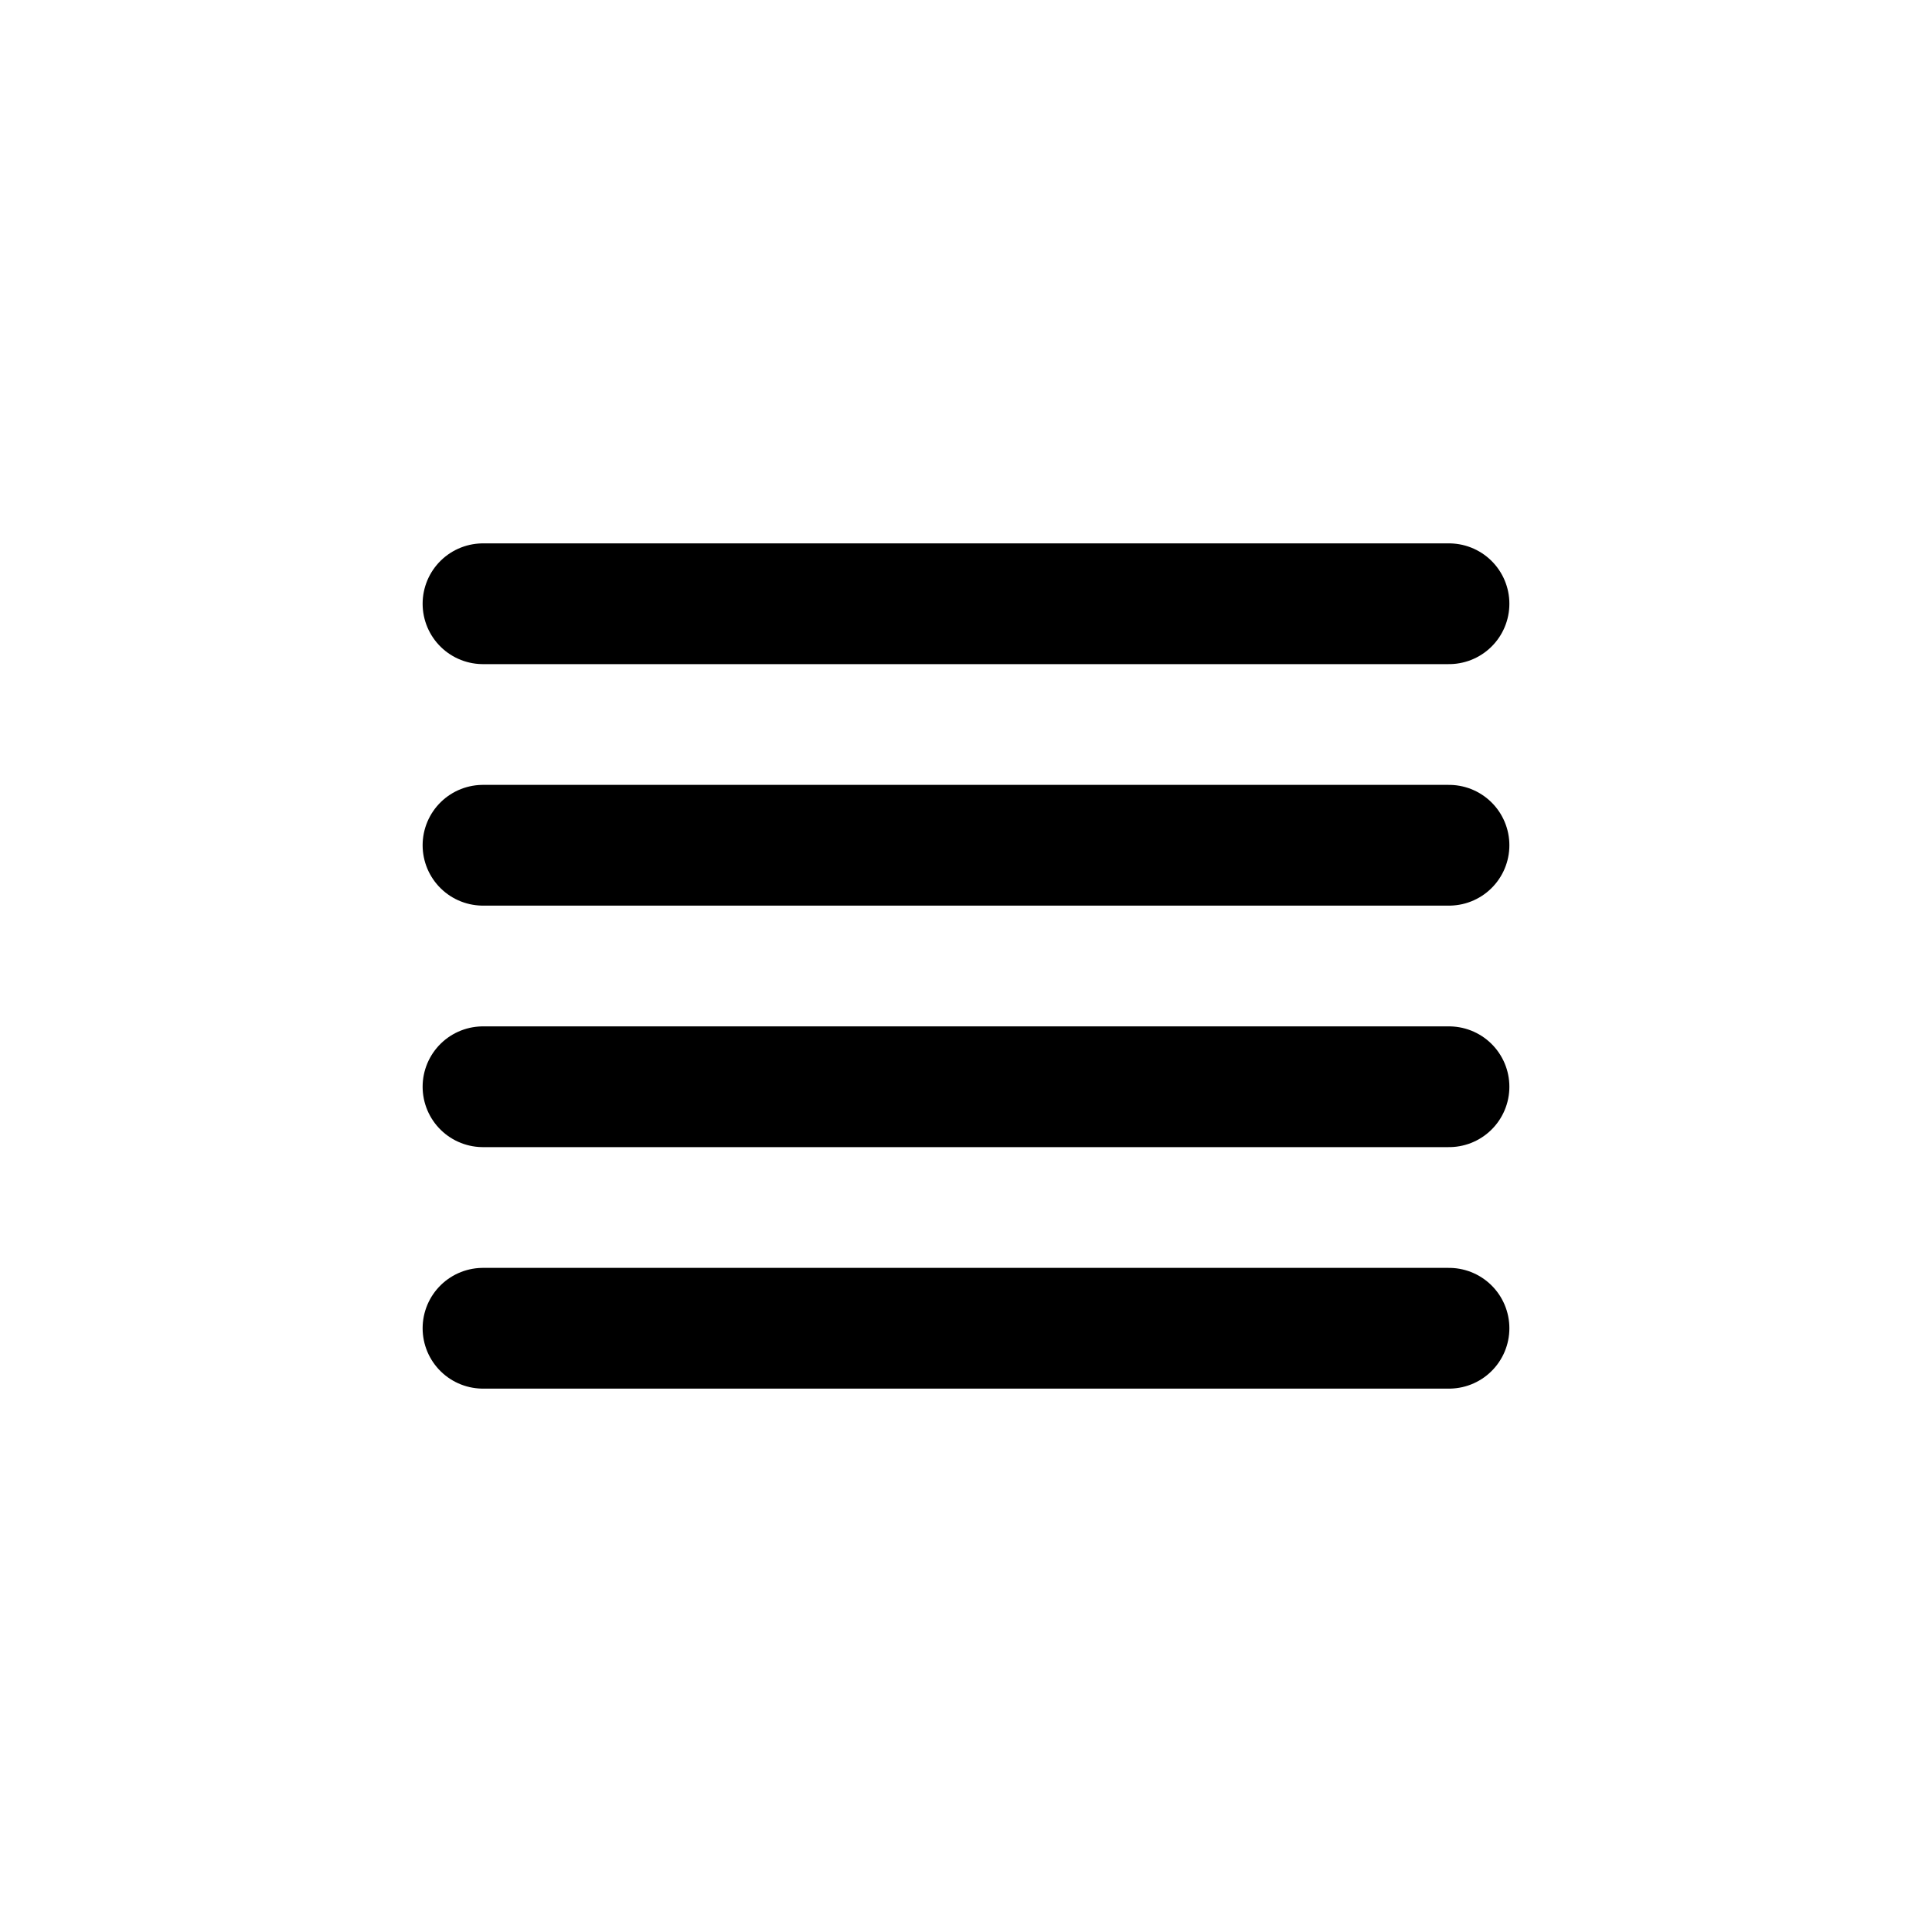
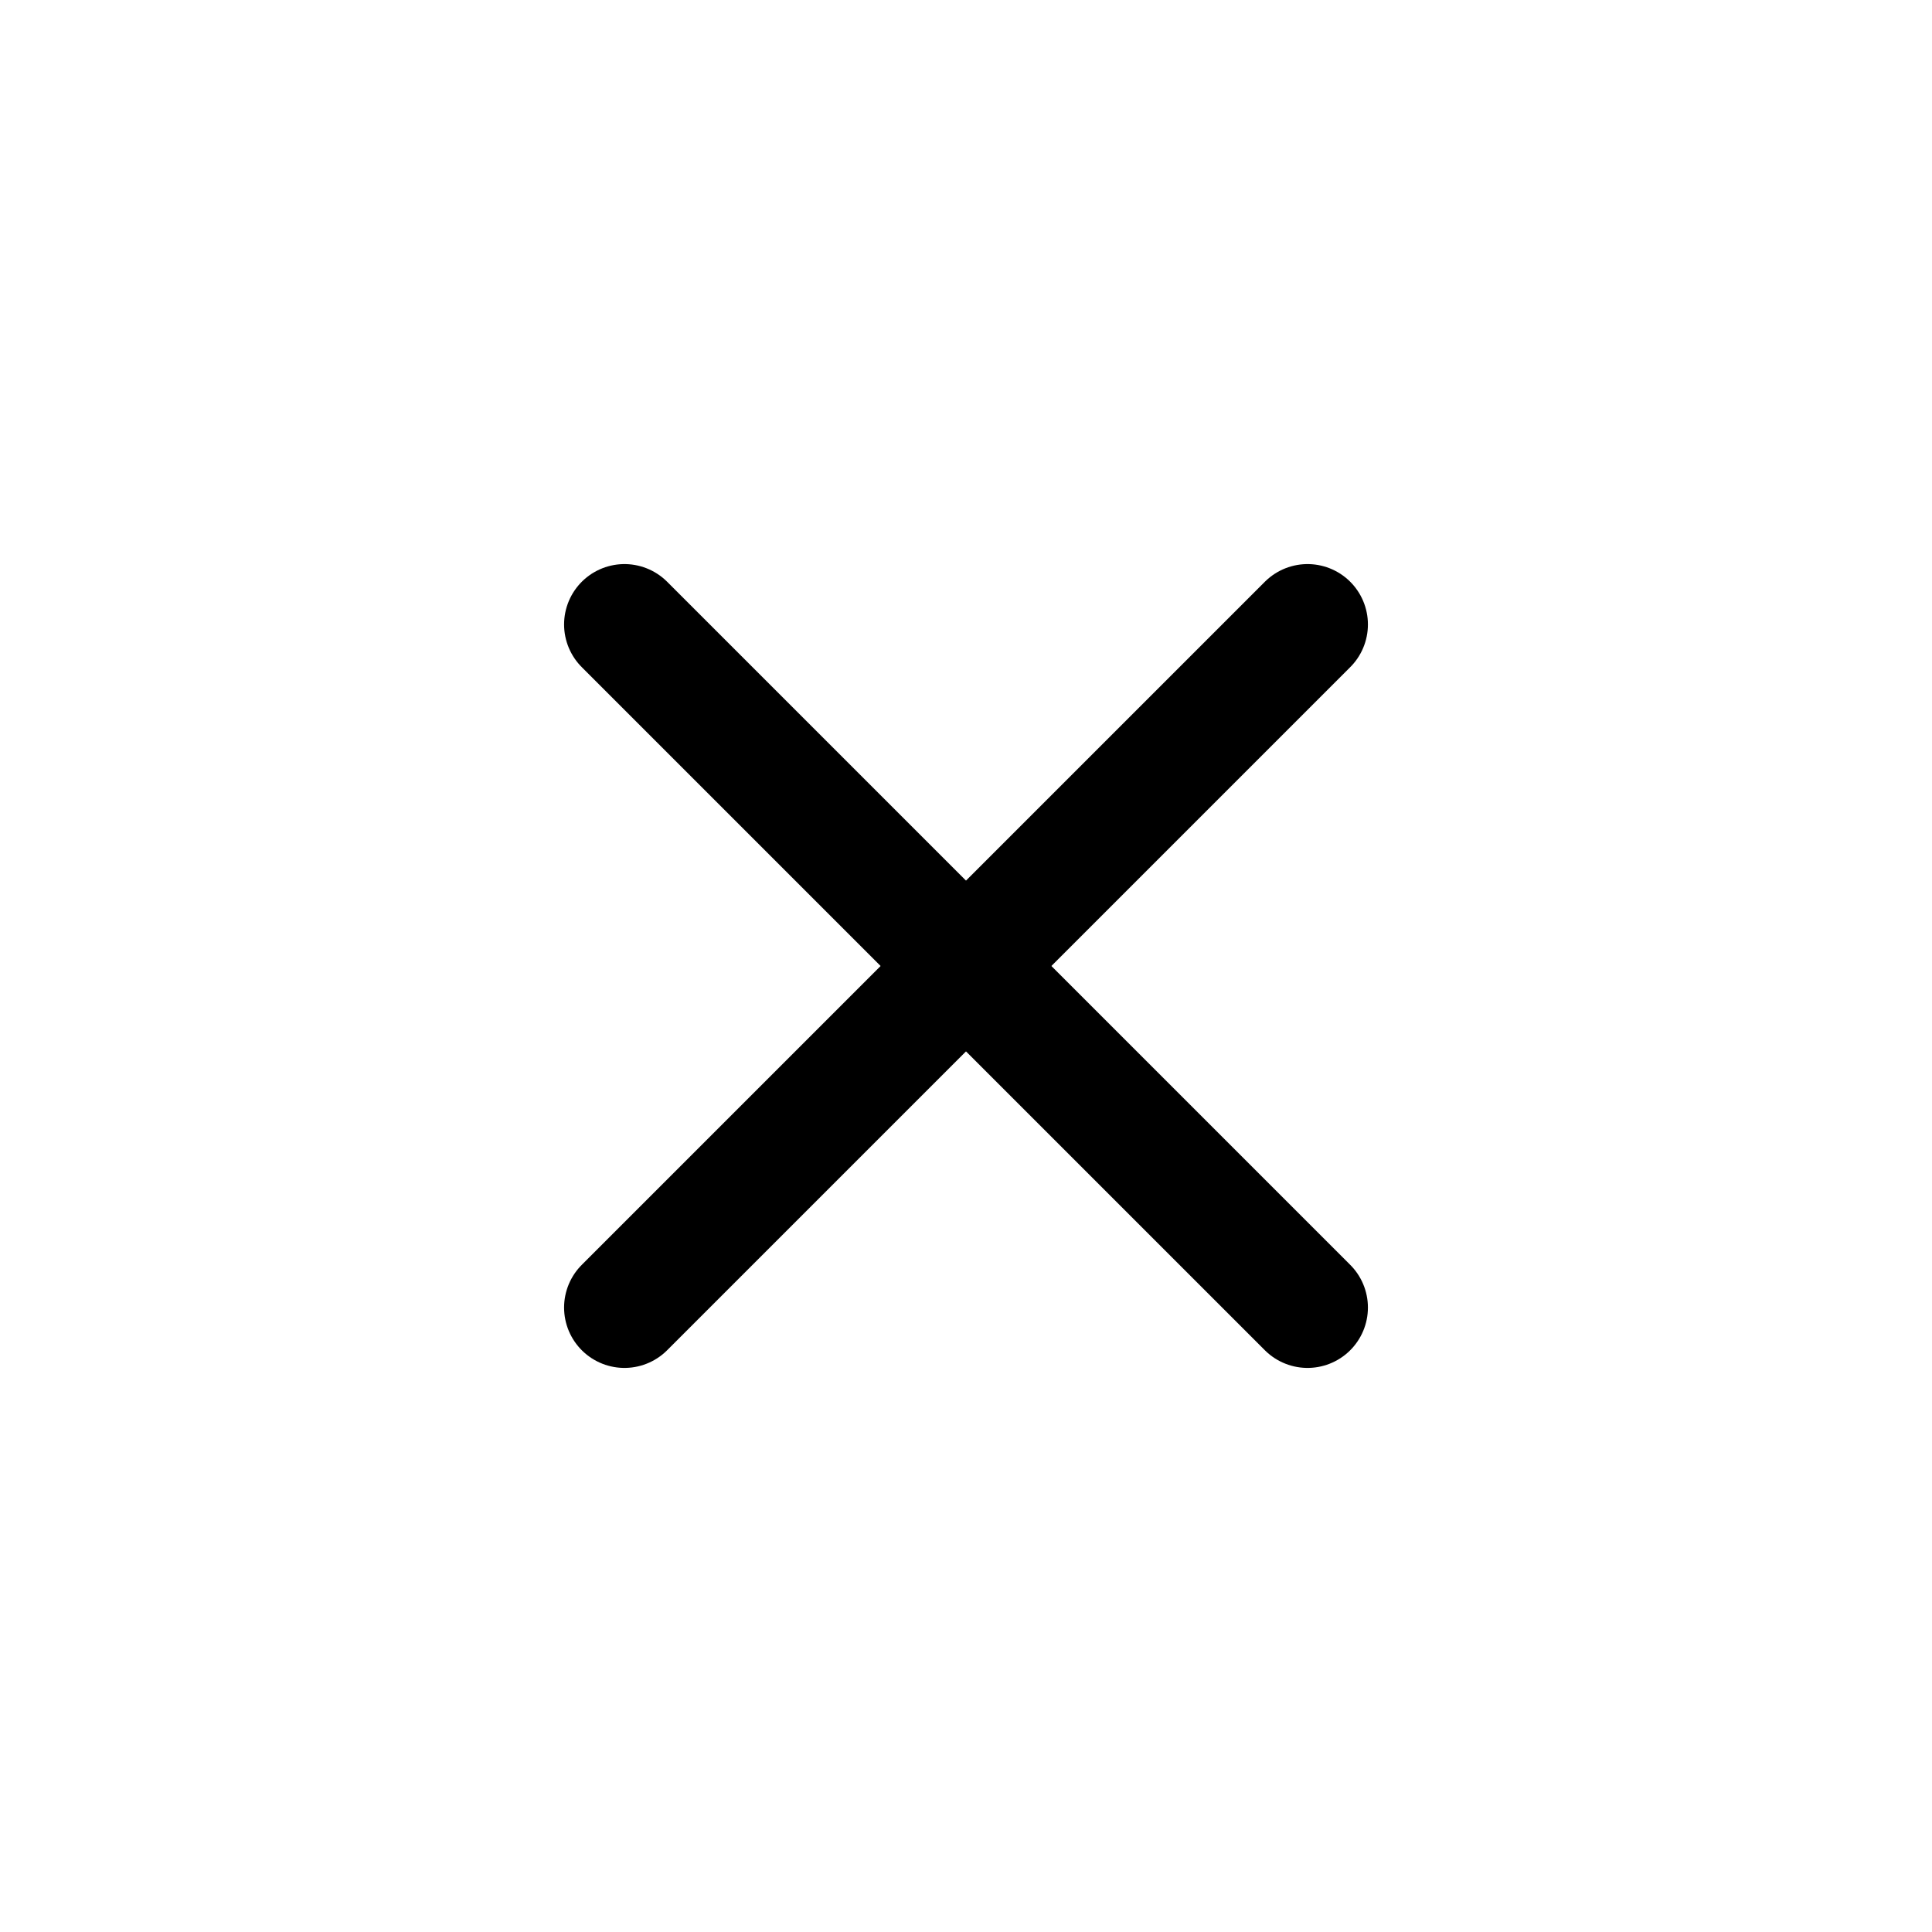
<svg xmlns="http://www.w3.org/2000/svg" width="32" height="32" viewBox="0 0 32 32" fill="none" stroke="currentColor" stroke-width="2" stroke-linecap="round" stroke-linejoin="round">
-   <path d="M8 14H24" />
-   <path d="M8 10H24" />
-   <path d="M8 18H24" />
-   <path d="M8 22H24" />
+   <path d="M21.657 10.343L10.343 21.657" />
+   <path d="M10.343 10.343L21.657 21.657" />
</svg>
